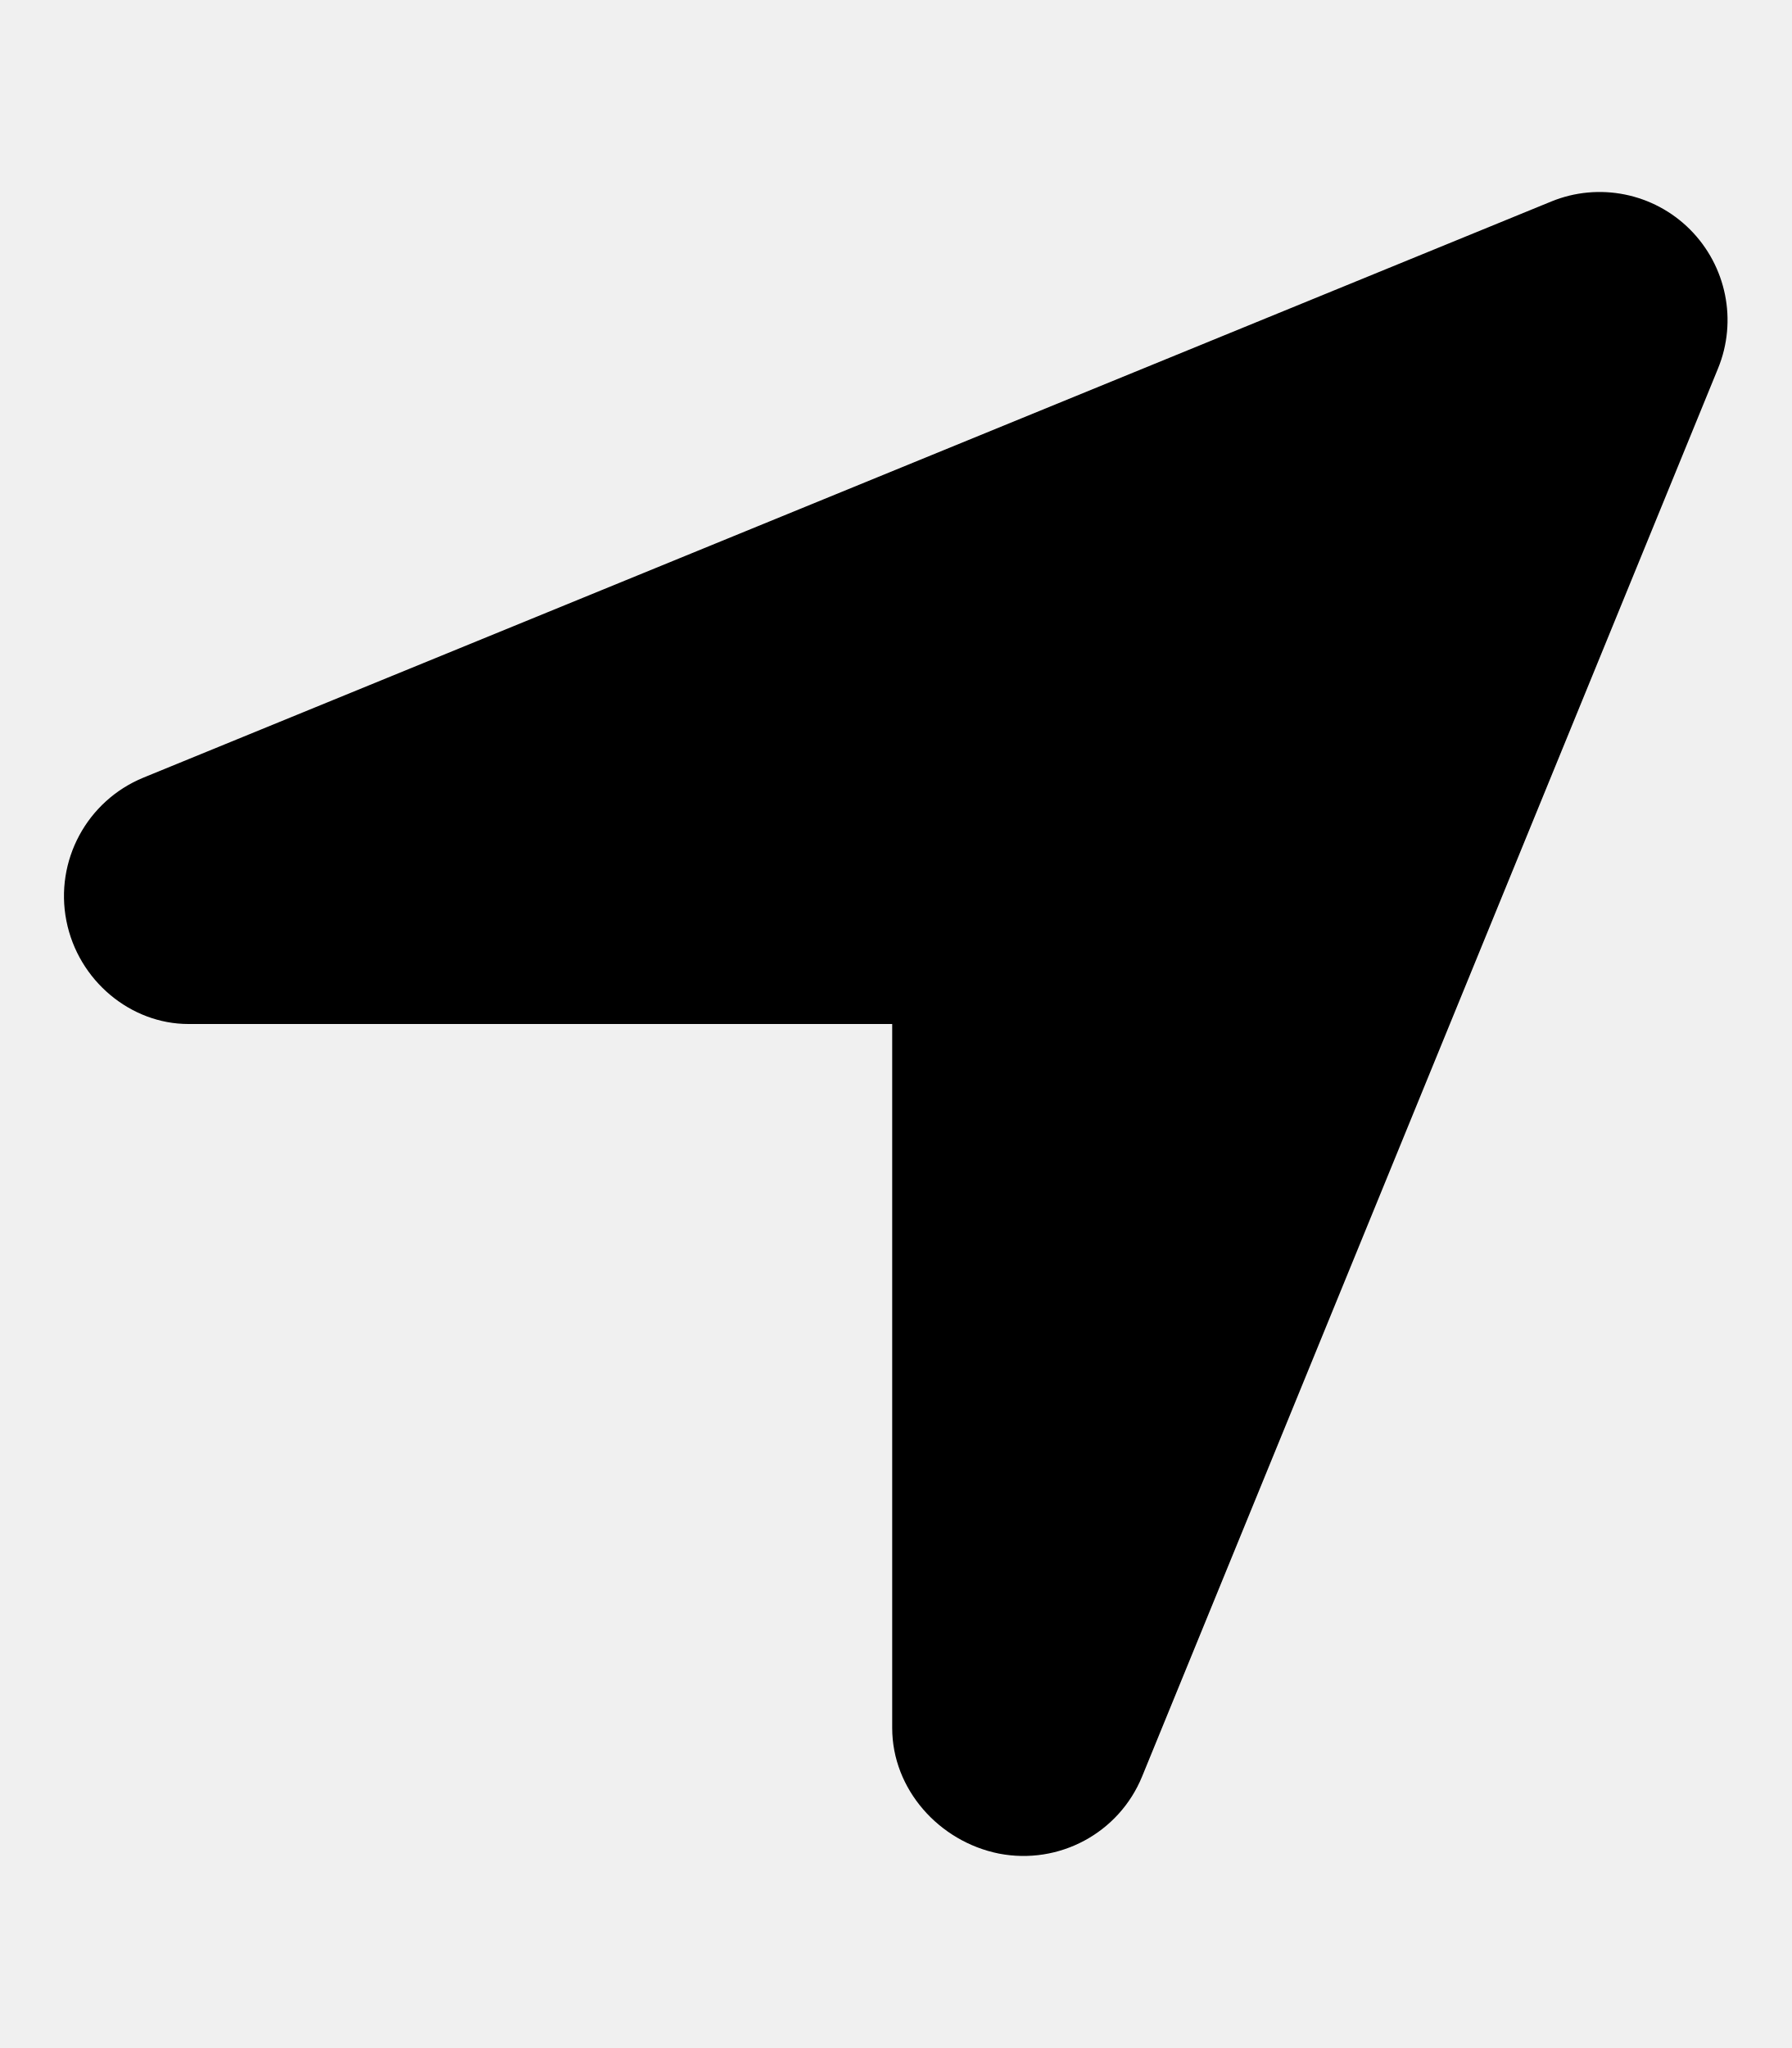
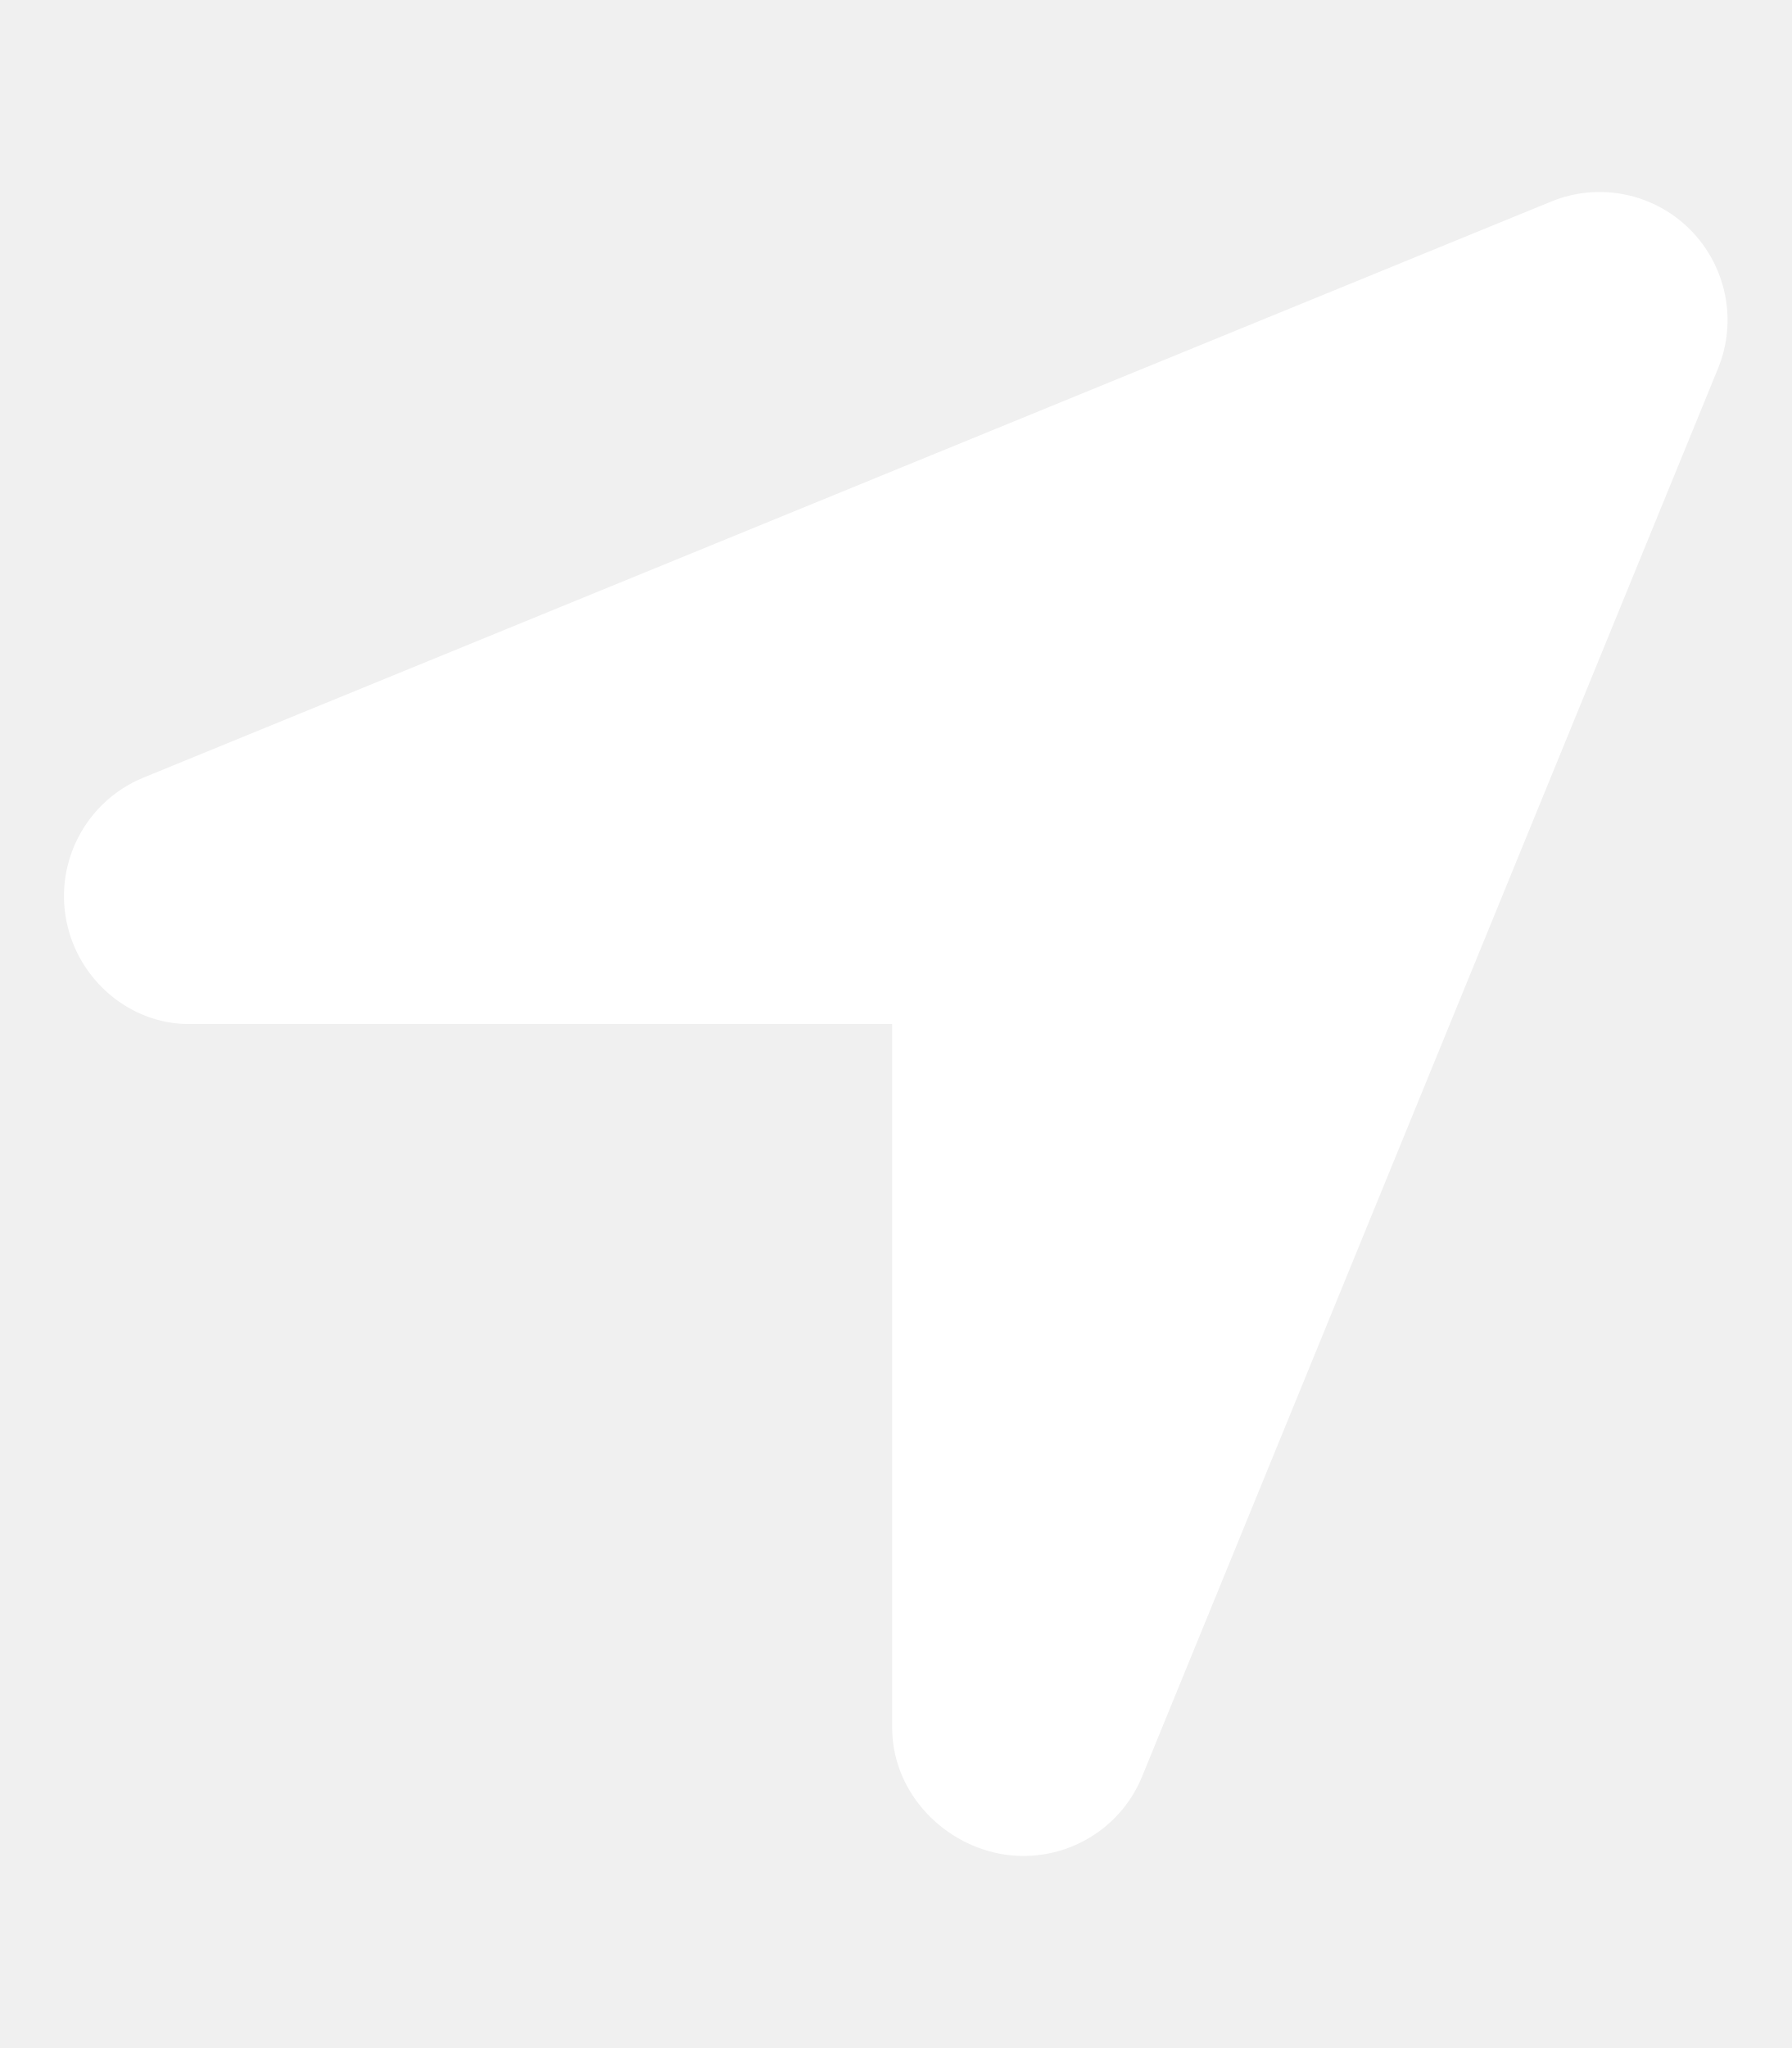
<svg xmlns="http://www.w3.org/2000/svg" viewBox="0 0 448 512">
-   <path d="M285.6 444.1C279.8 458.3 264.8 466.3 249.8 463.4C234.8 460.4 223.1 447.3 223.1 432V256H47.1C32.71 256 19.55 245.2 16.6 230.2C13.65 215.2 21.73 200.2 35.88 194.4L387.9 50.38C399.8 45.5 413.5 48.26 422.6 57.37C431.7 66.49 434.5 80.19 429.6 92.12L285.6 444.1z" />
+   <path fill="#FFF" d="M285.6 444.1C279.8 458.3 264.8 466.3 249.8 463.4C234.8 460.4 223.1 447.3 223.1 432V256H47.1C32.71 256 19.55 245.2 16.6 230.2C13.65 215.2 21.73 200.2 35.88 194.4L387.9 50.38C399.8 45.5 413.5 48.26 422.6 57.37C431.7 66.49 434.5 80.19 429.6 92.12L285.6 444.1z" />
</svg>
